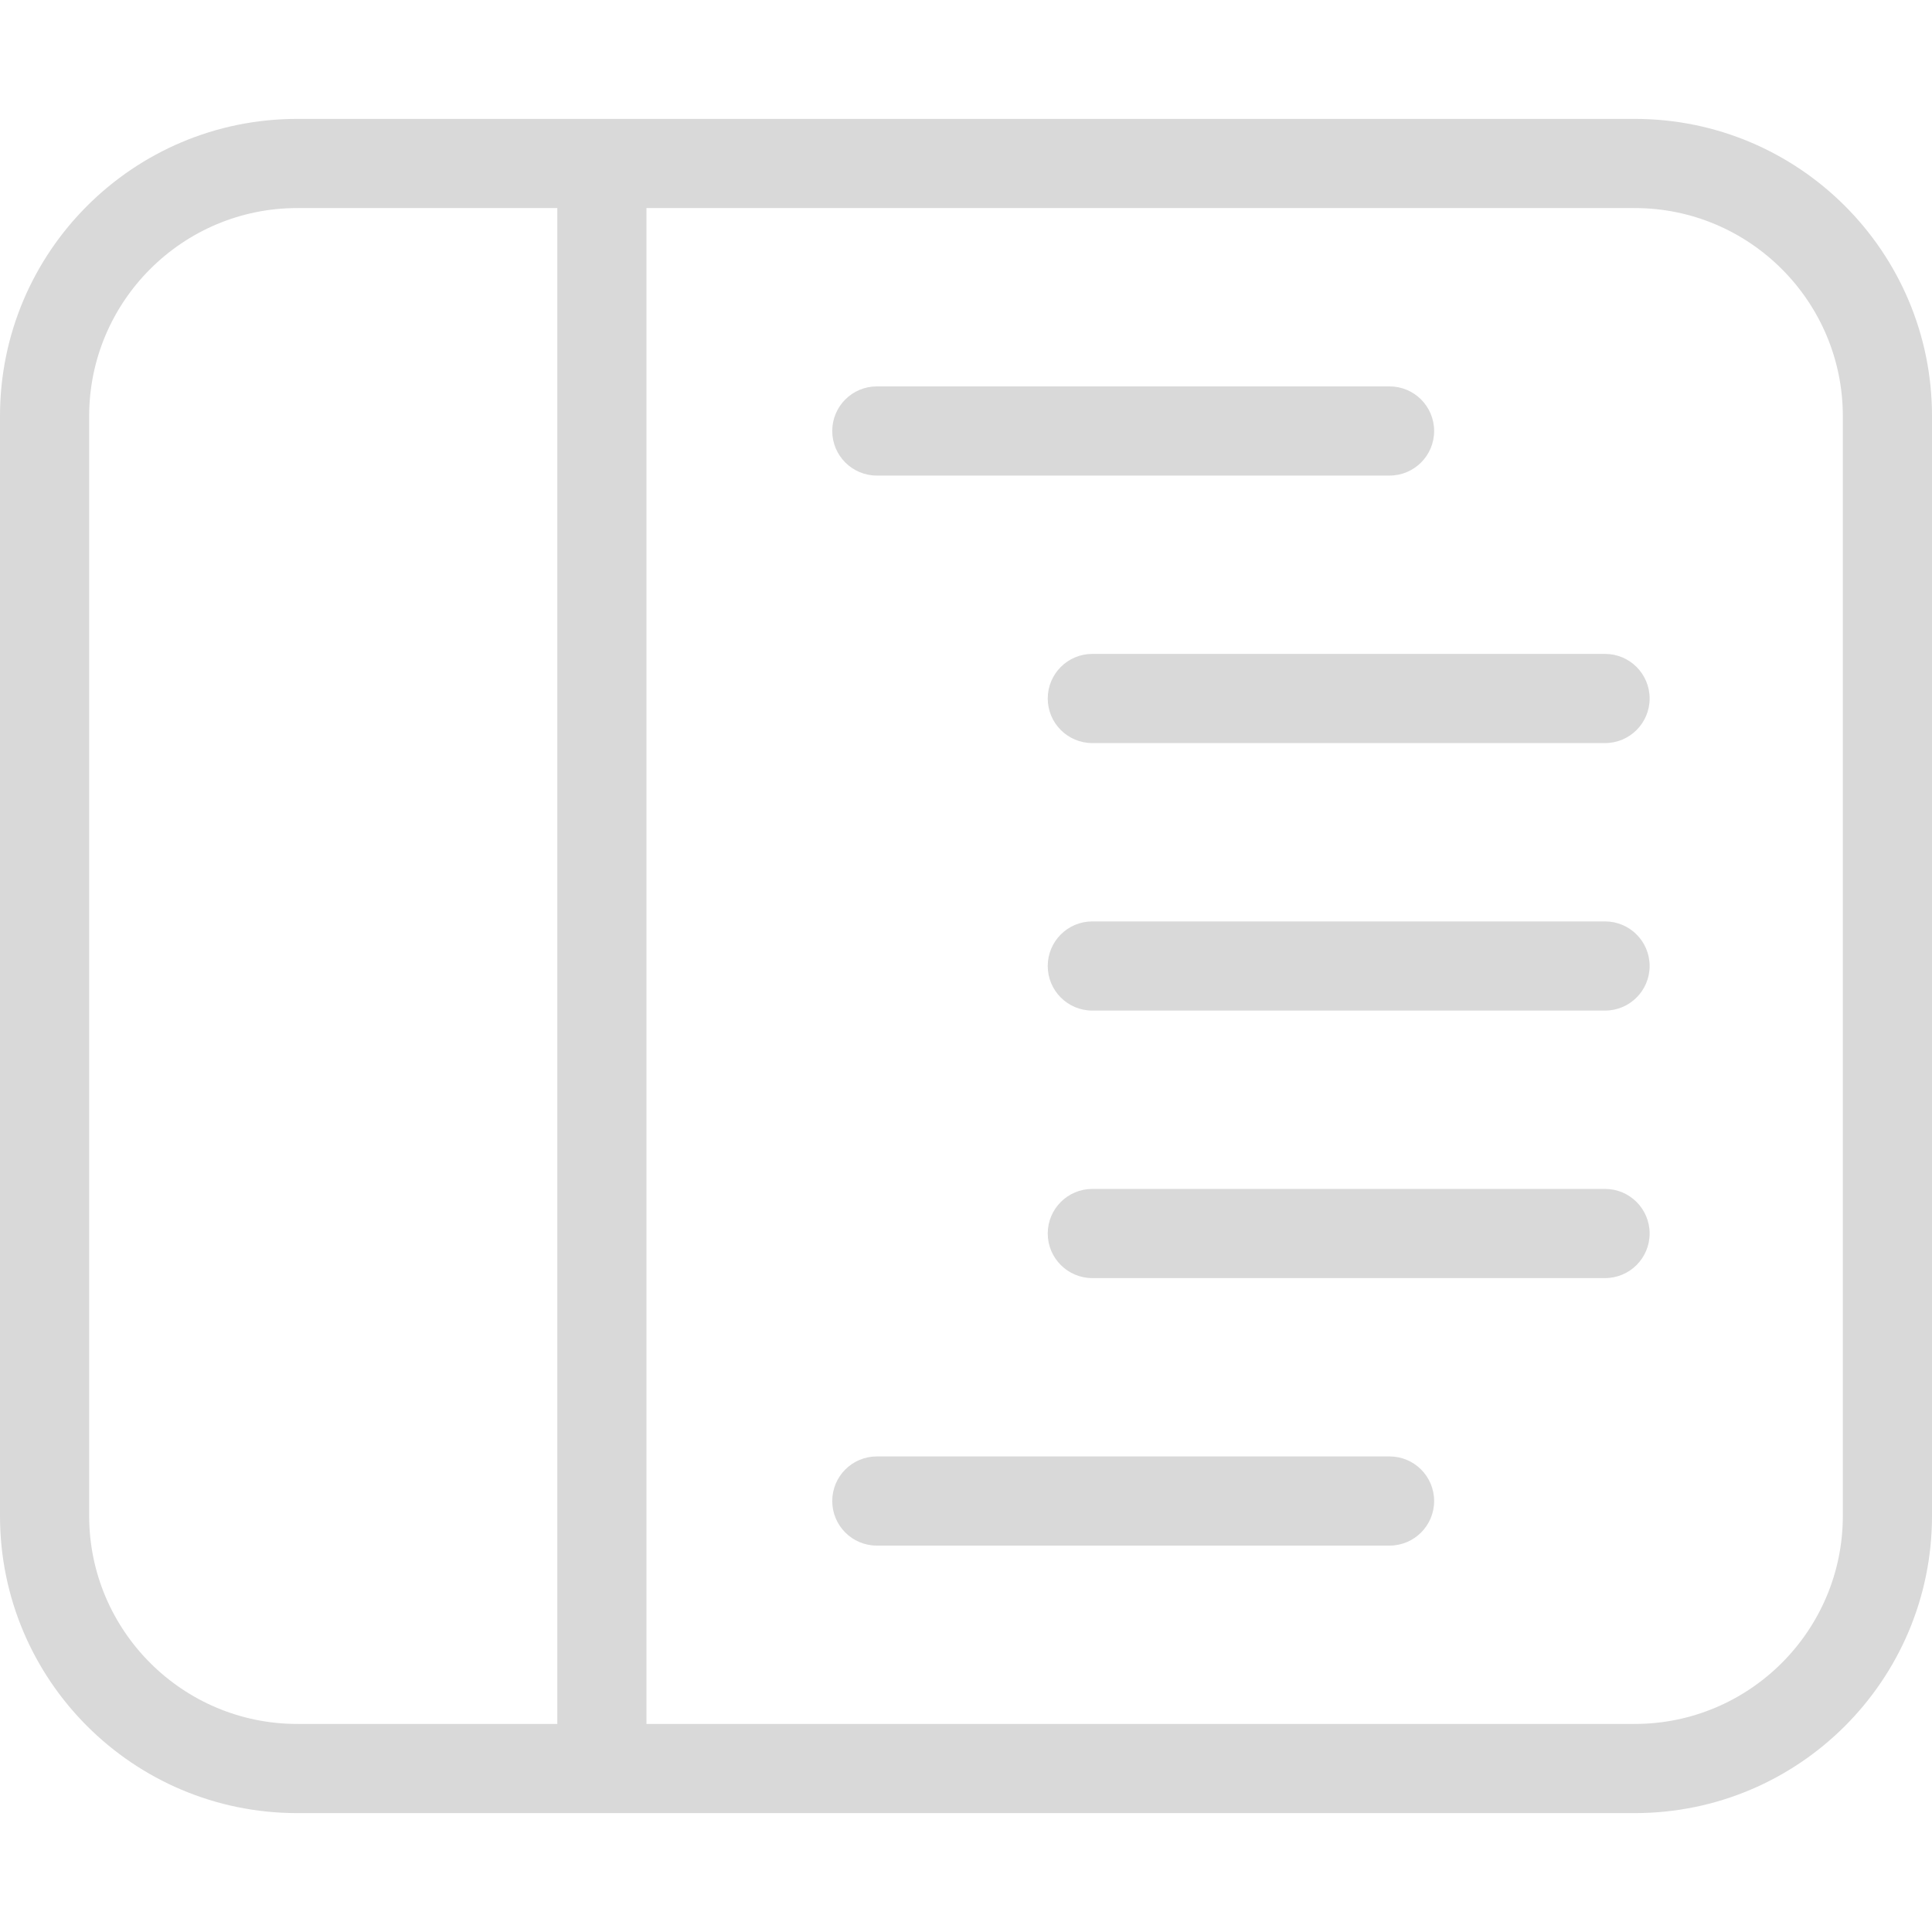
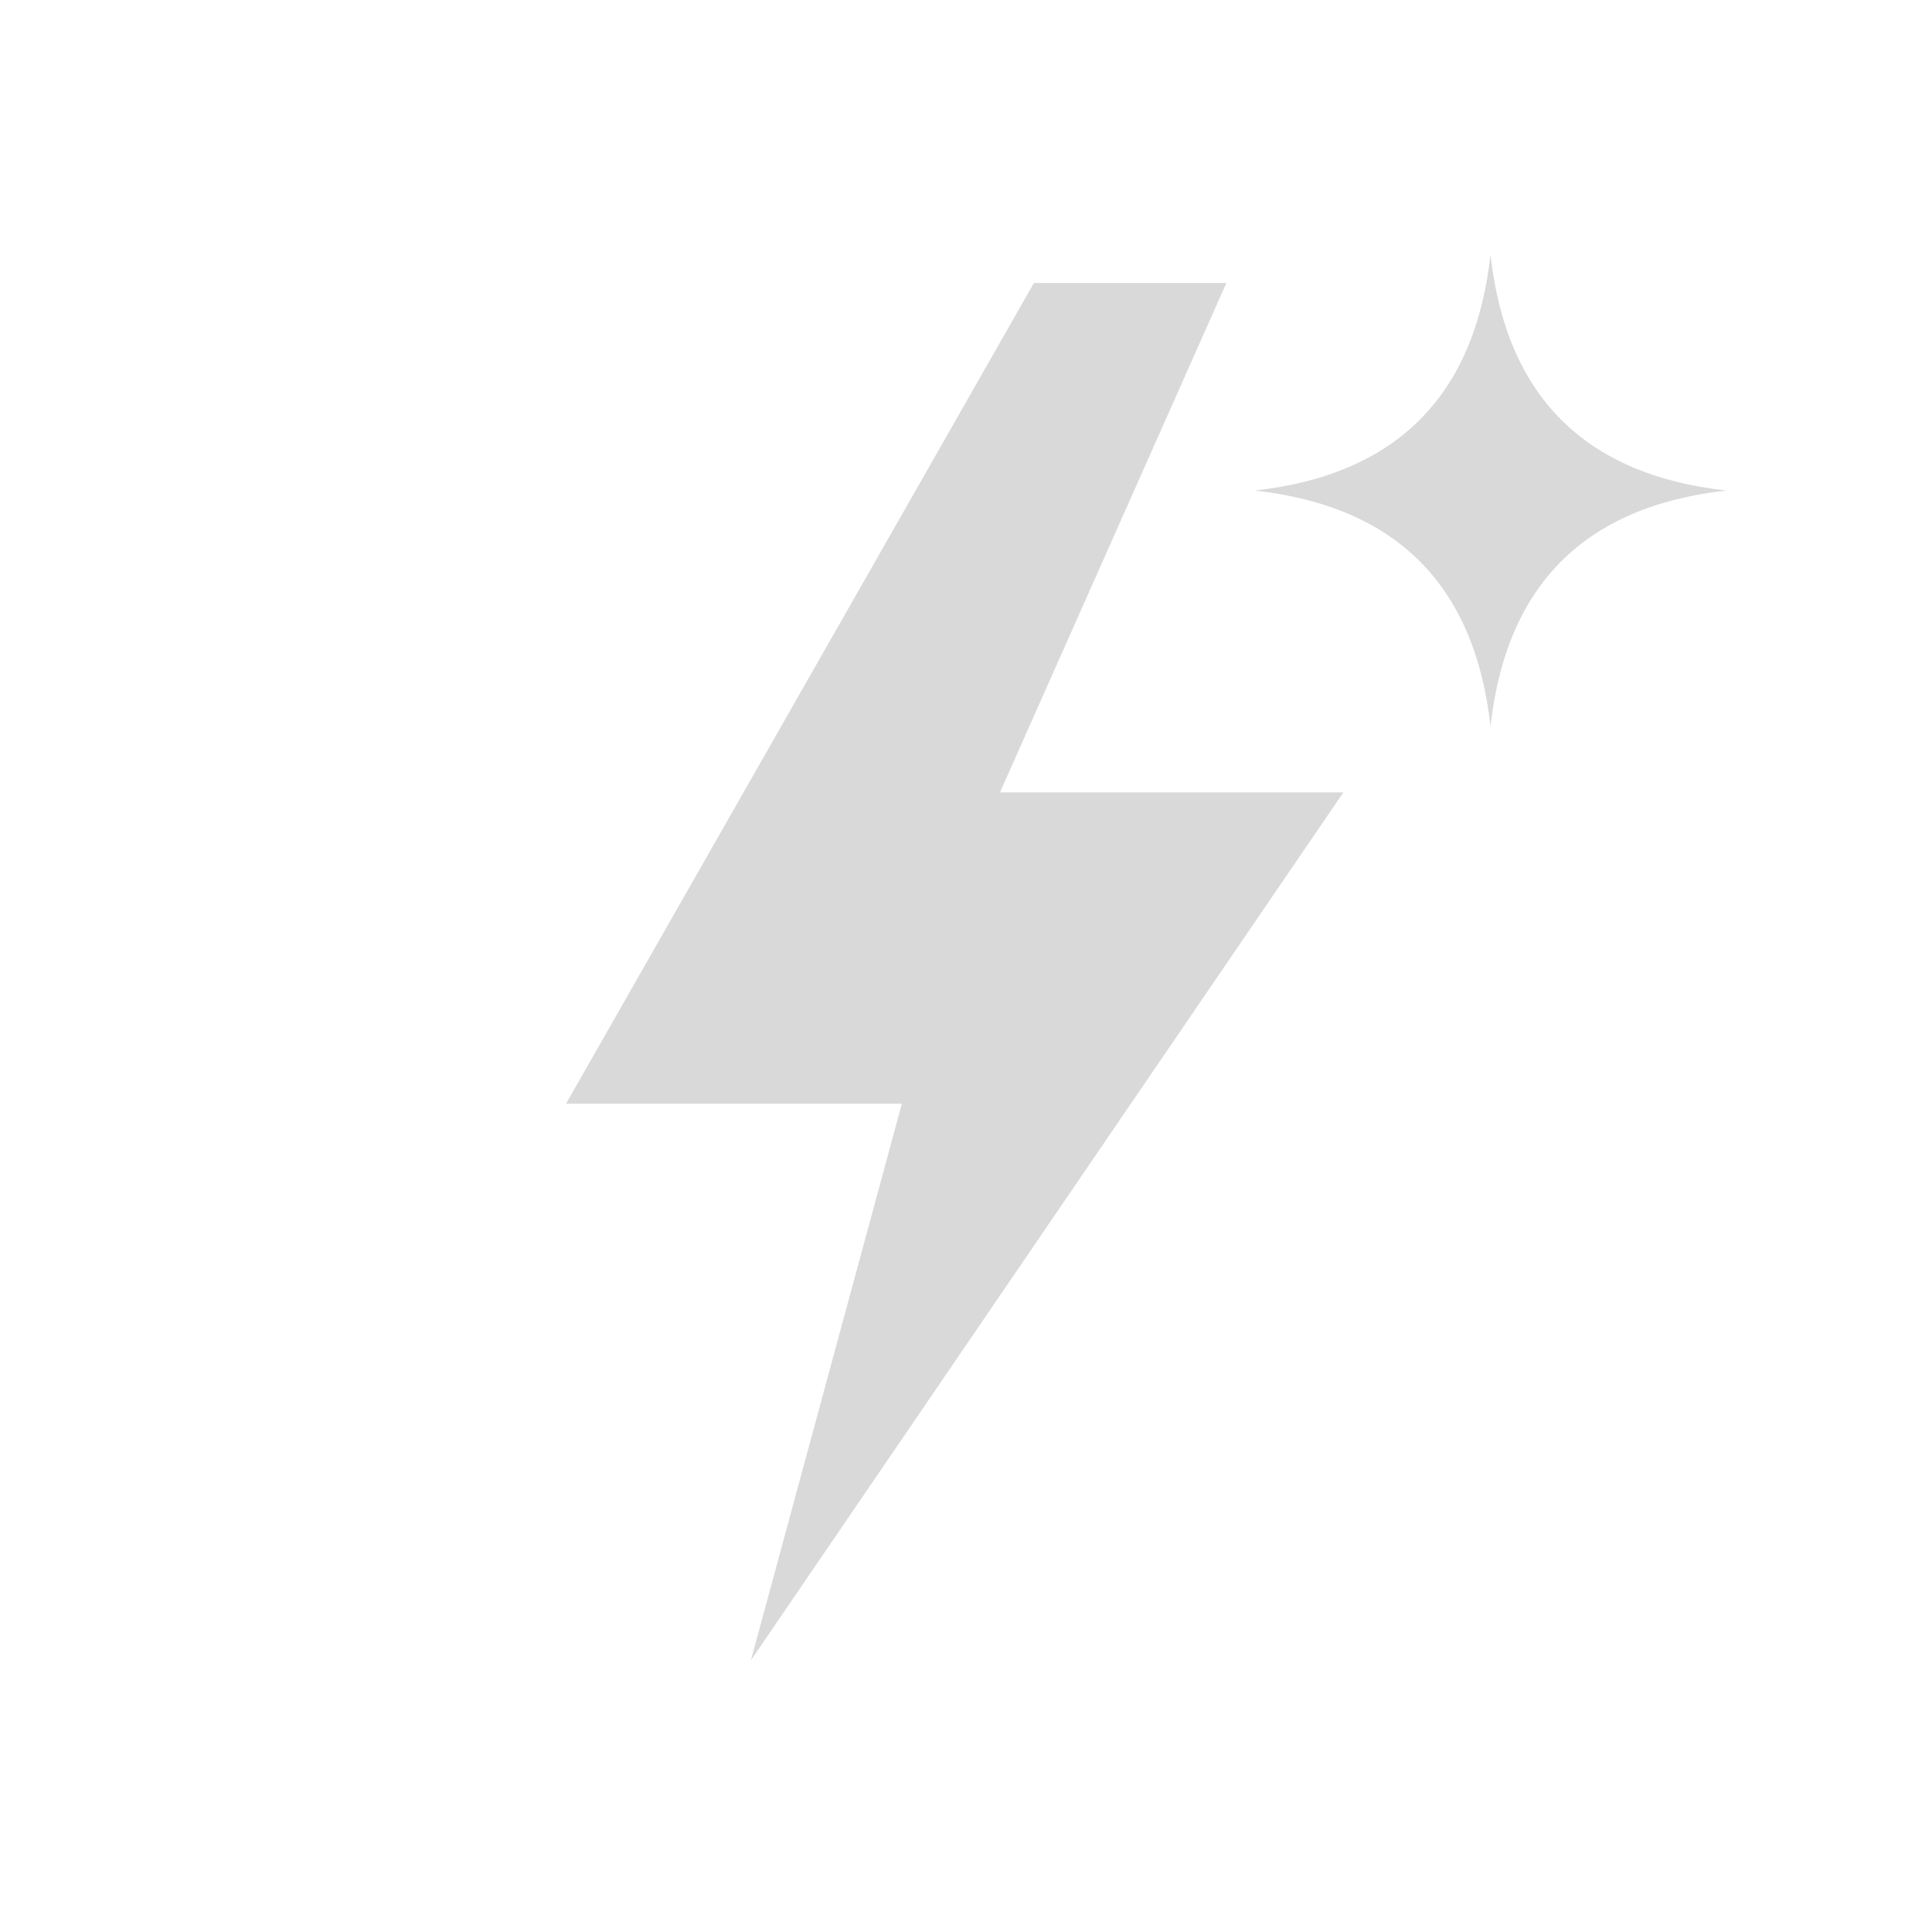
- <svg xmlns="http://www.w3.org/2000/svg" width="260" height="260" viewBox="0 0 260 260" fill="none">
-   <path d="M220 16H40C17.909 16 0 33.909 0 56V204C0 226.091 17.909 244 40 244H220C242.091 244 260 226.091 260 204V56C260 33.909 242.091 16 220 16ZM12 204V56C12 40.561 24.561 28 40 28H75V232H40C24.561 232 12 219.439 12 204ZM248 204C248 219.439 235.439 232 220 232H87V28H220C235.439 28 248 40.561 248 56V204ZM112 58C112 54.686 114.686 52 118 52H187C190.314 52 193 54.686 193 58C193 61.314 190.314 64 187 64H118C114.686 64 112 61.314 112 58ZM193 202C193 205.314 190.314 208 187 208H118C114.686 208 112 205.314 112 202C112 198.686 114.686 196 118 196H187C190.314 196 193 198.686 193 202ZM222 94C222 97.314 219.314 100 216 100H147C143.686 100 141 97.314 141 94C141 90.686 143.686 88 147 88H216C219.314 88 222 90.686 222 94ZM222 130C222 133.314 219.314 136 216 136H147C143.686 136 141 133.314 141 130C141 126.686 143.686 124 147 124H216C219.314 124 222 126.686 222 130ZM222 166C222 169.314 219.314 172 216 172H147C143.686 172 141 169.314 141 166C141 162.686 143.686 160 147 160H216C219.314 160 222 162.686 222 166Z" fill="#D9D9D9" />
+ <svg xmlns="http://www.w3.org/2000/svg" width="260" height="260" viewBox="0 0 1024 1024" fill="#D9D9D9">
+   <path d="M548 150 L300 585 L478 585 L398 880 L712 420 L530 420 L650 150Z" />
+   <path d="M790.0 135.0 Q802.5 247.5 915.0 260.0 Q802.5 272.5 790.0 385.0 Q777.5 272.5 665.0 260.0 Q777.5 247.5 790.0 135.0Z" />
</svg>
